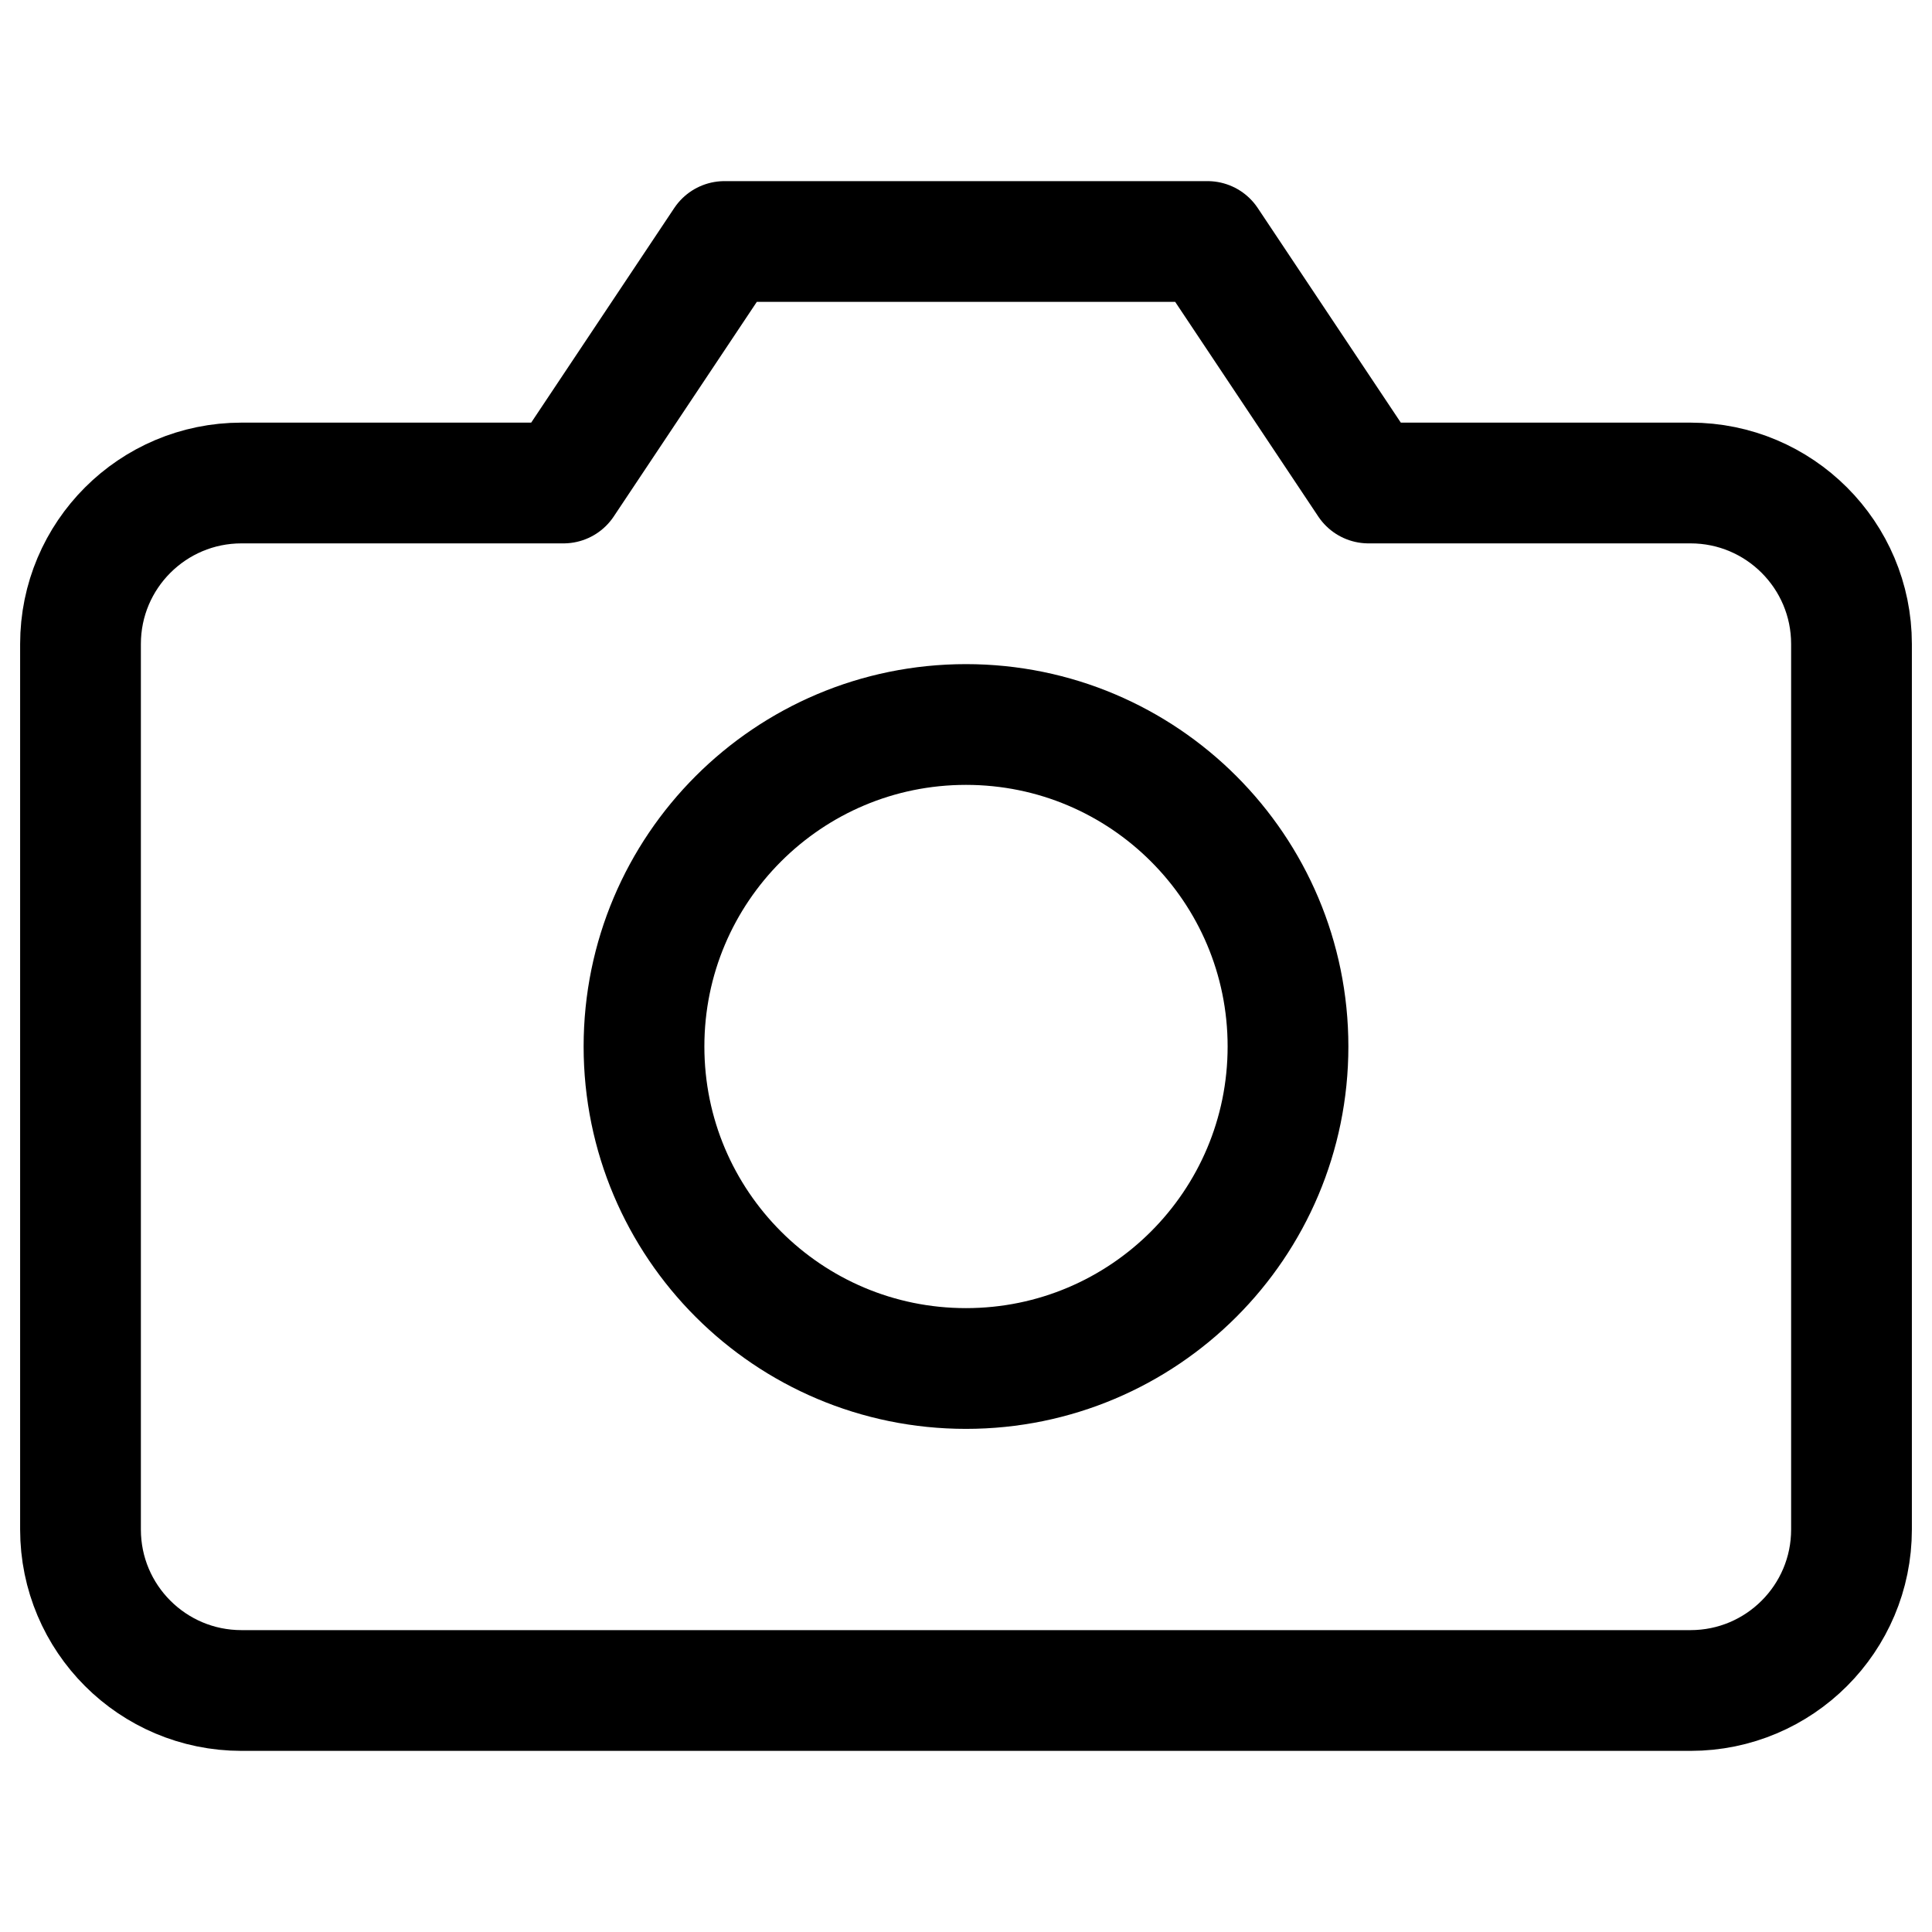
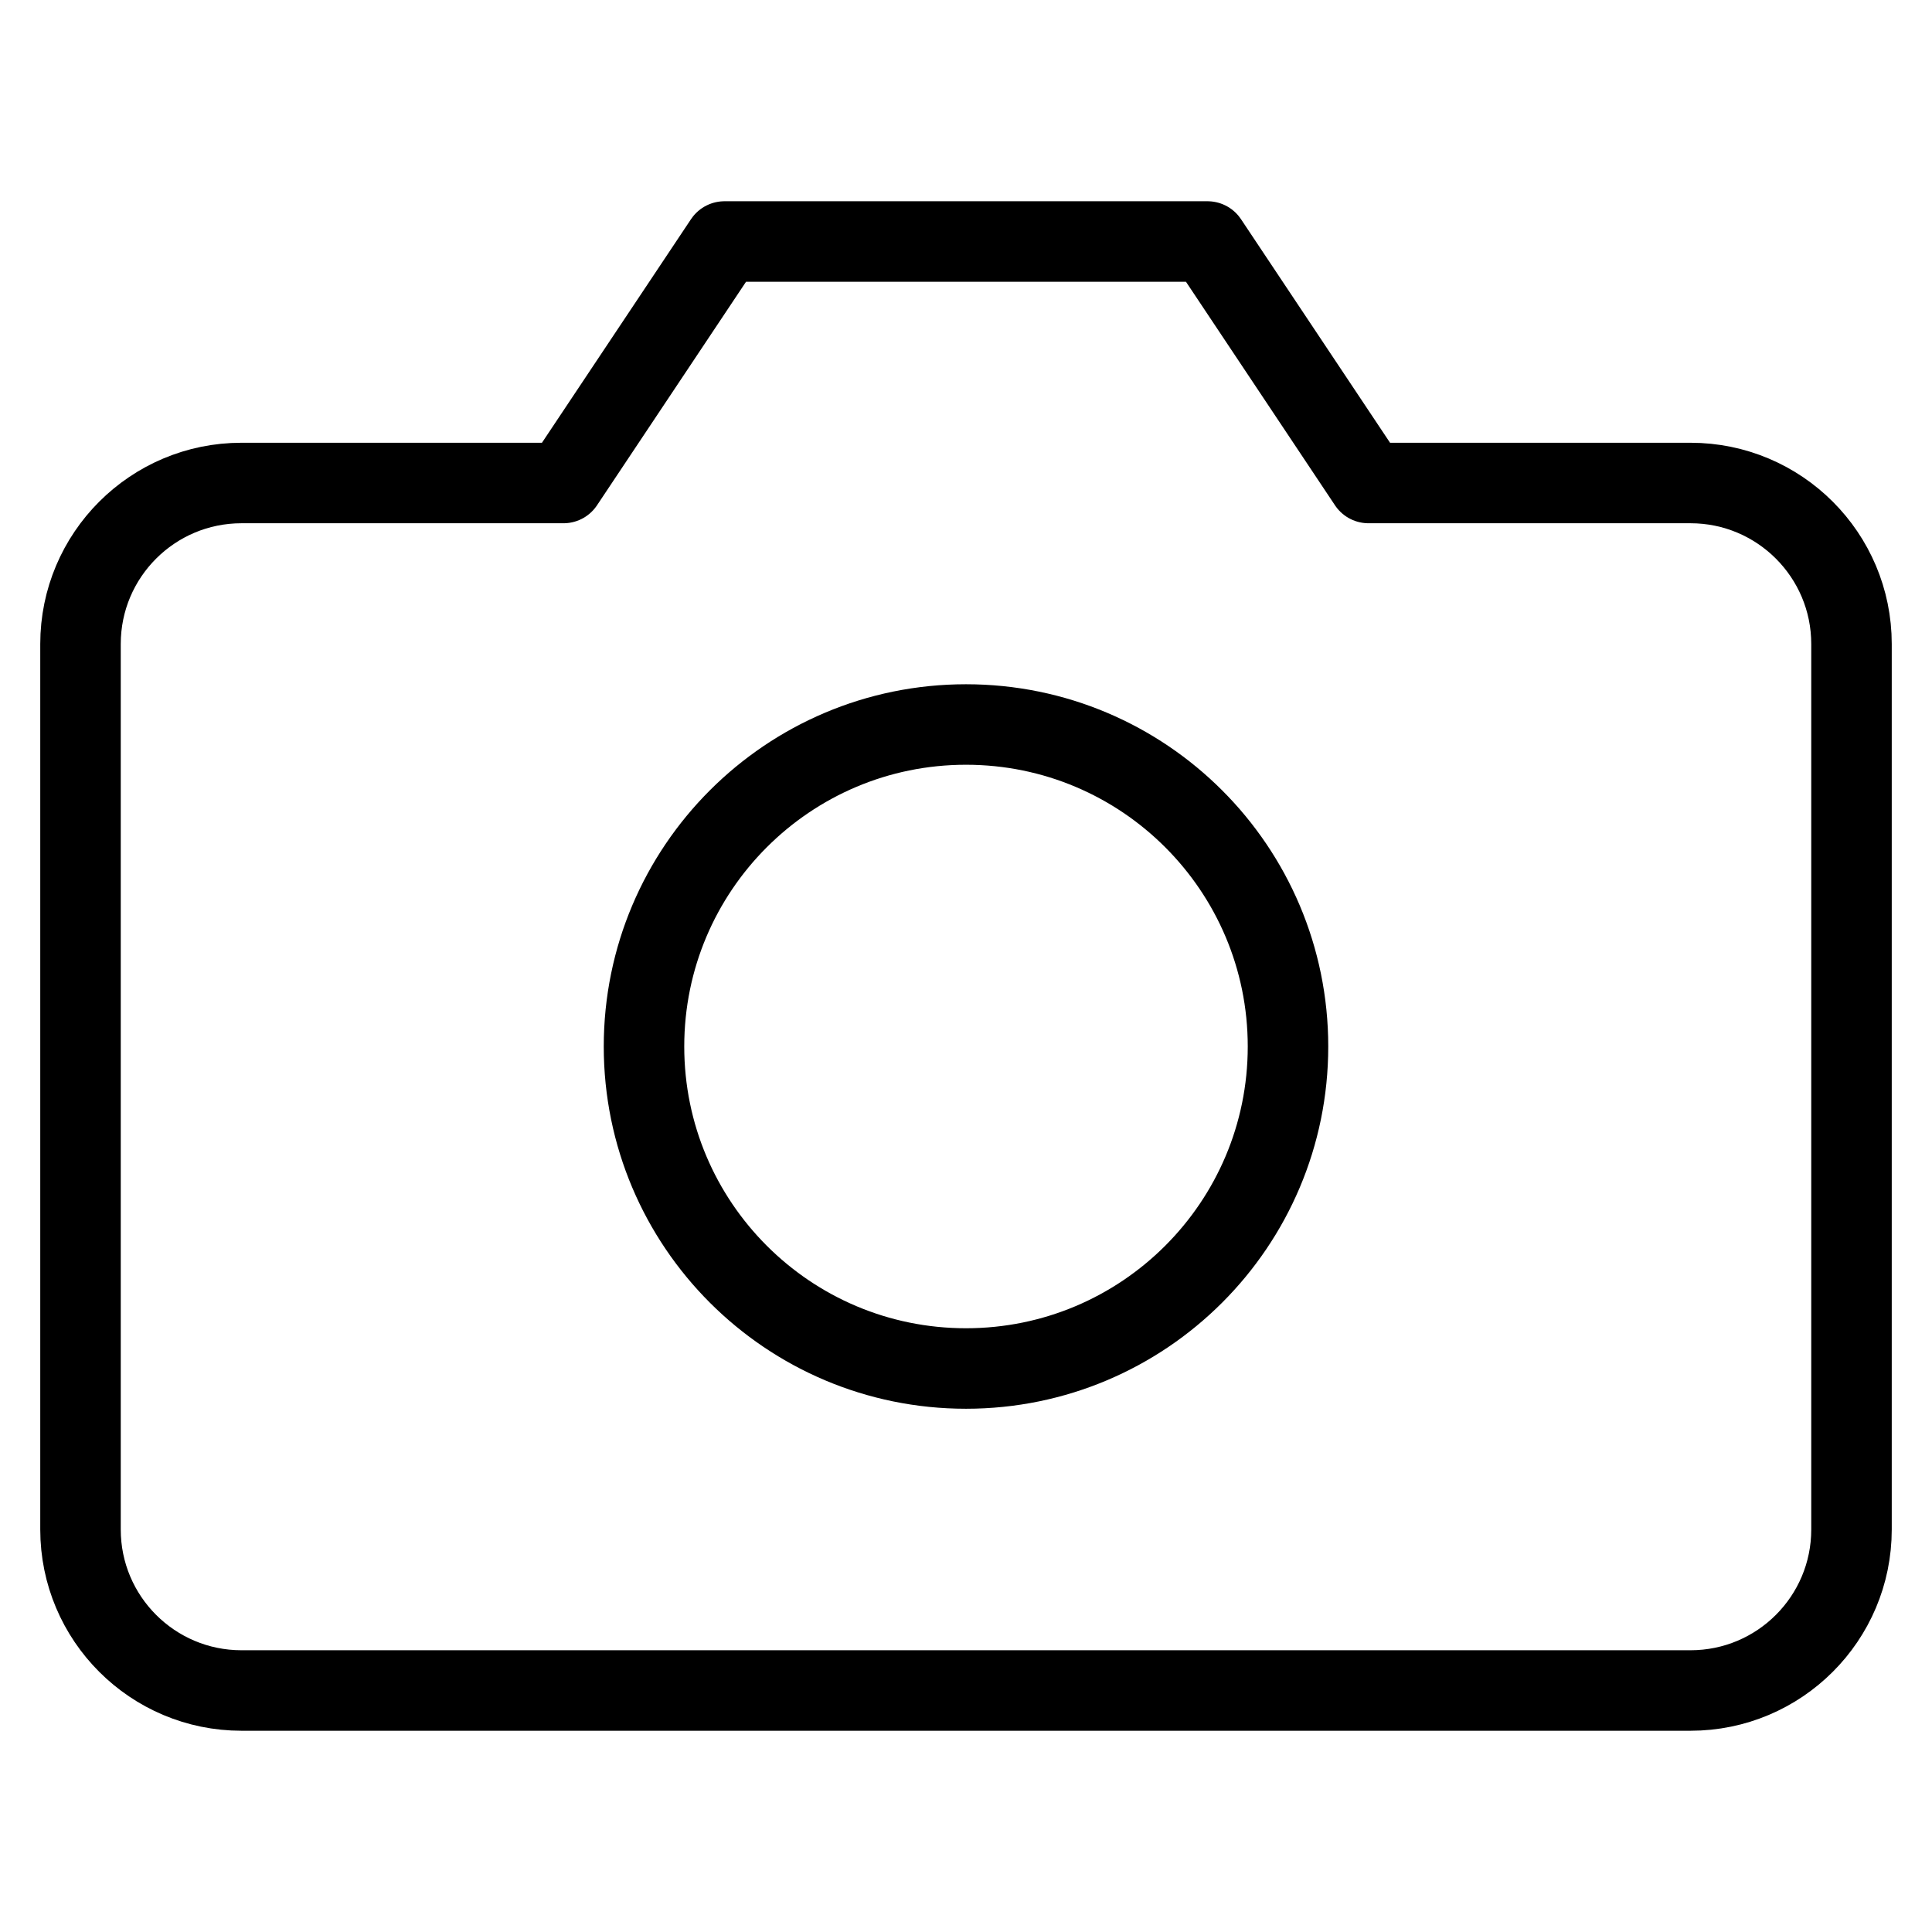
- <svg xmlns="http://www.w3.org/2000/svg" width="40" height="40" viewBox="0 0 24 24" fill="none" stroke="currentColor" stroke-width="1.5" stroke-linecap="round" stroke-linejoin="round" class="feather feather-camera">
+ <svg xmlns="http://www.w3.org/2000/svg" width="40" height="40" viewBox="0 0 24 24" fill="none" stroke="currentColor" stroke-width="1" stroke-linecap="round" stroke-linejoin="round" class="feather feather-camera">
  <path d="M23 19a2 2 0 0 1-2 2H3a2 2 0 0 1-2-2V8a2 2 0 0 1 2-2h4l2-3h6l2 3h4a2 2 0 0 1 2 2z" />
  <circle cx="12" cy="13" r="4" />
</svg>
